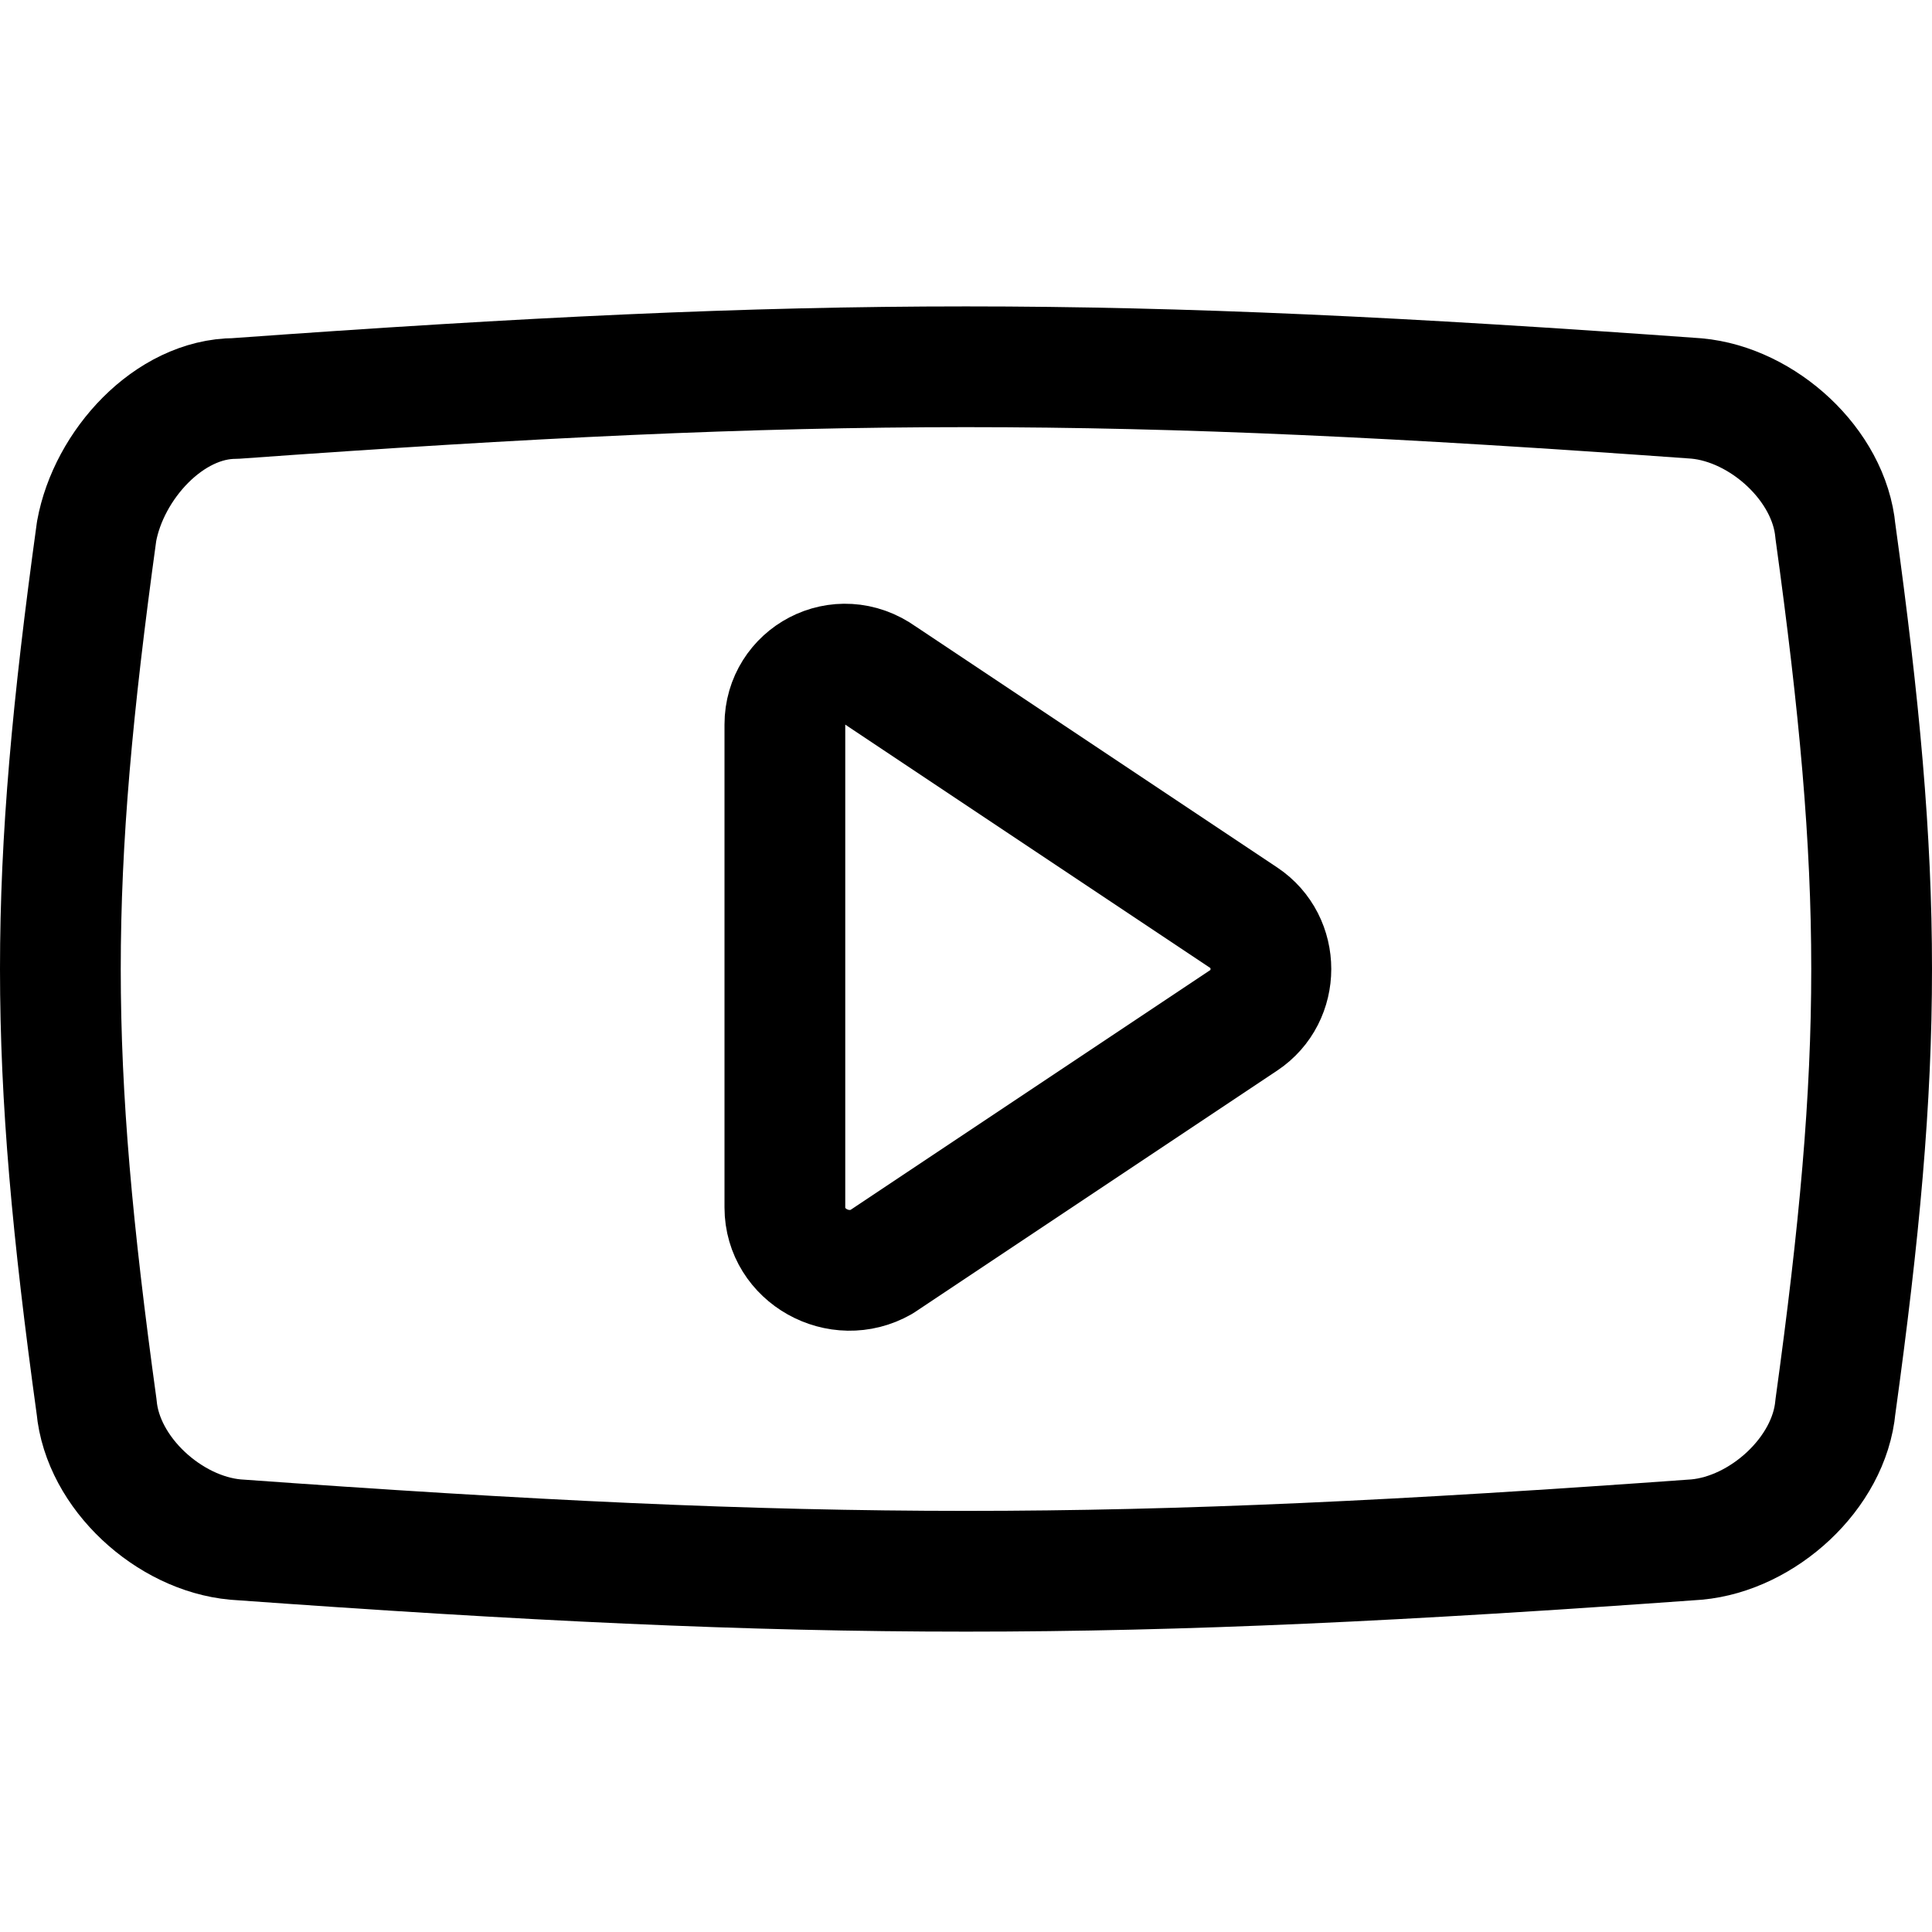
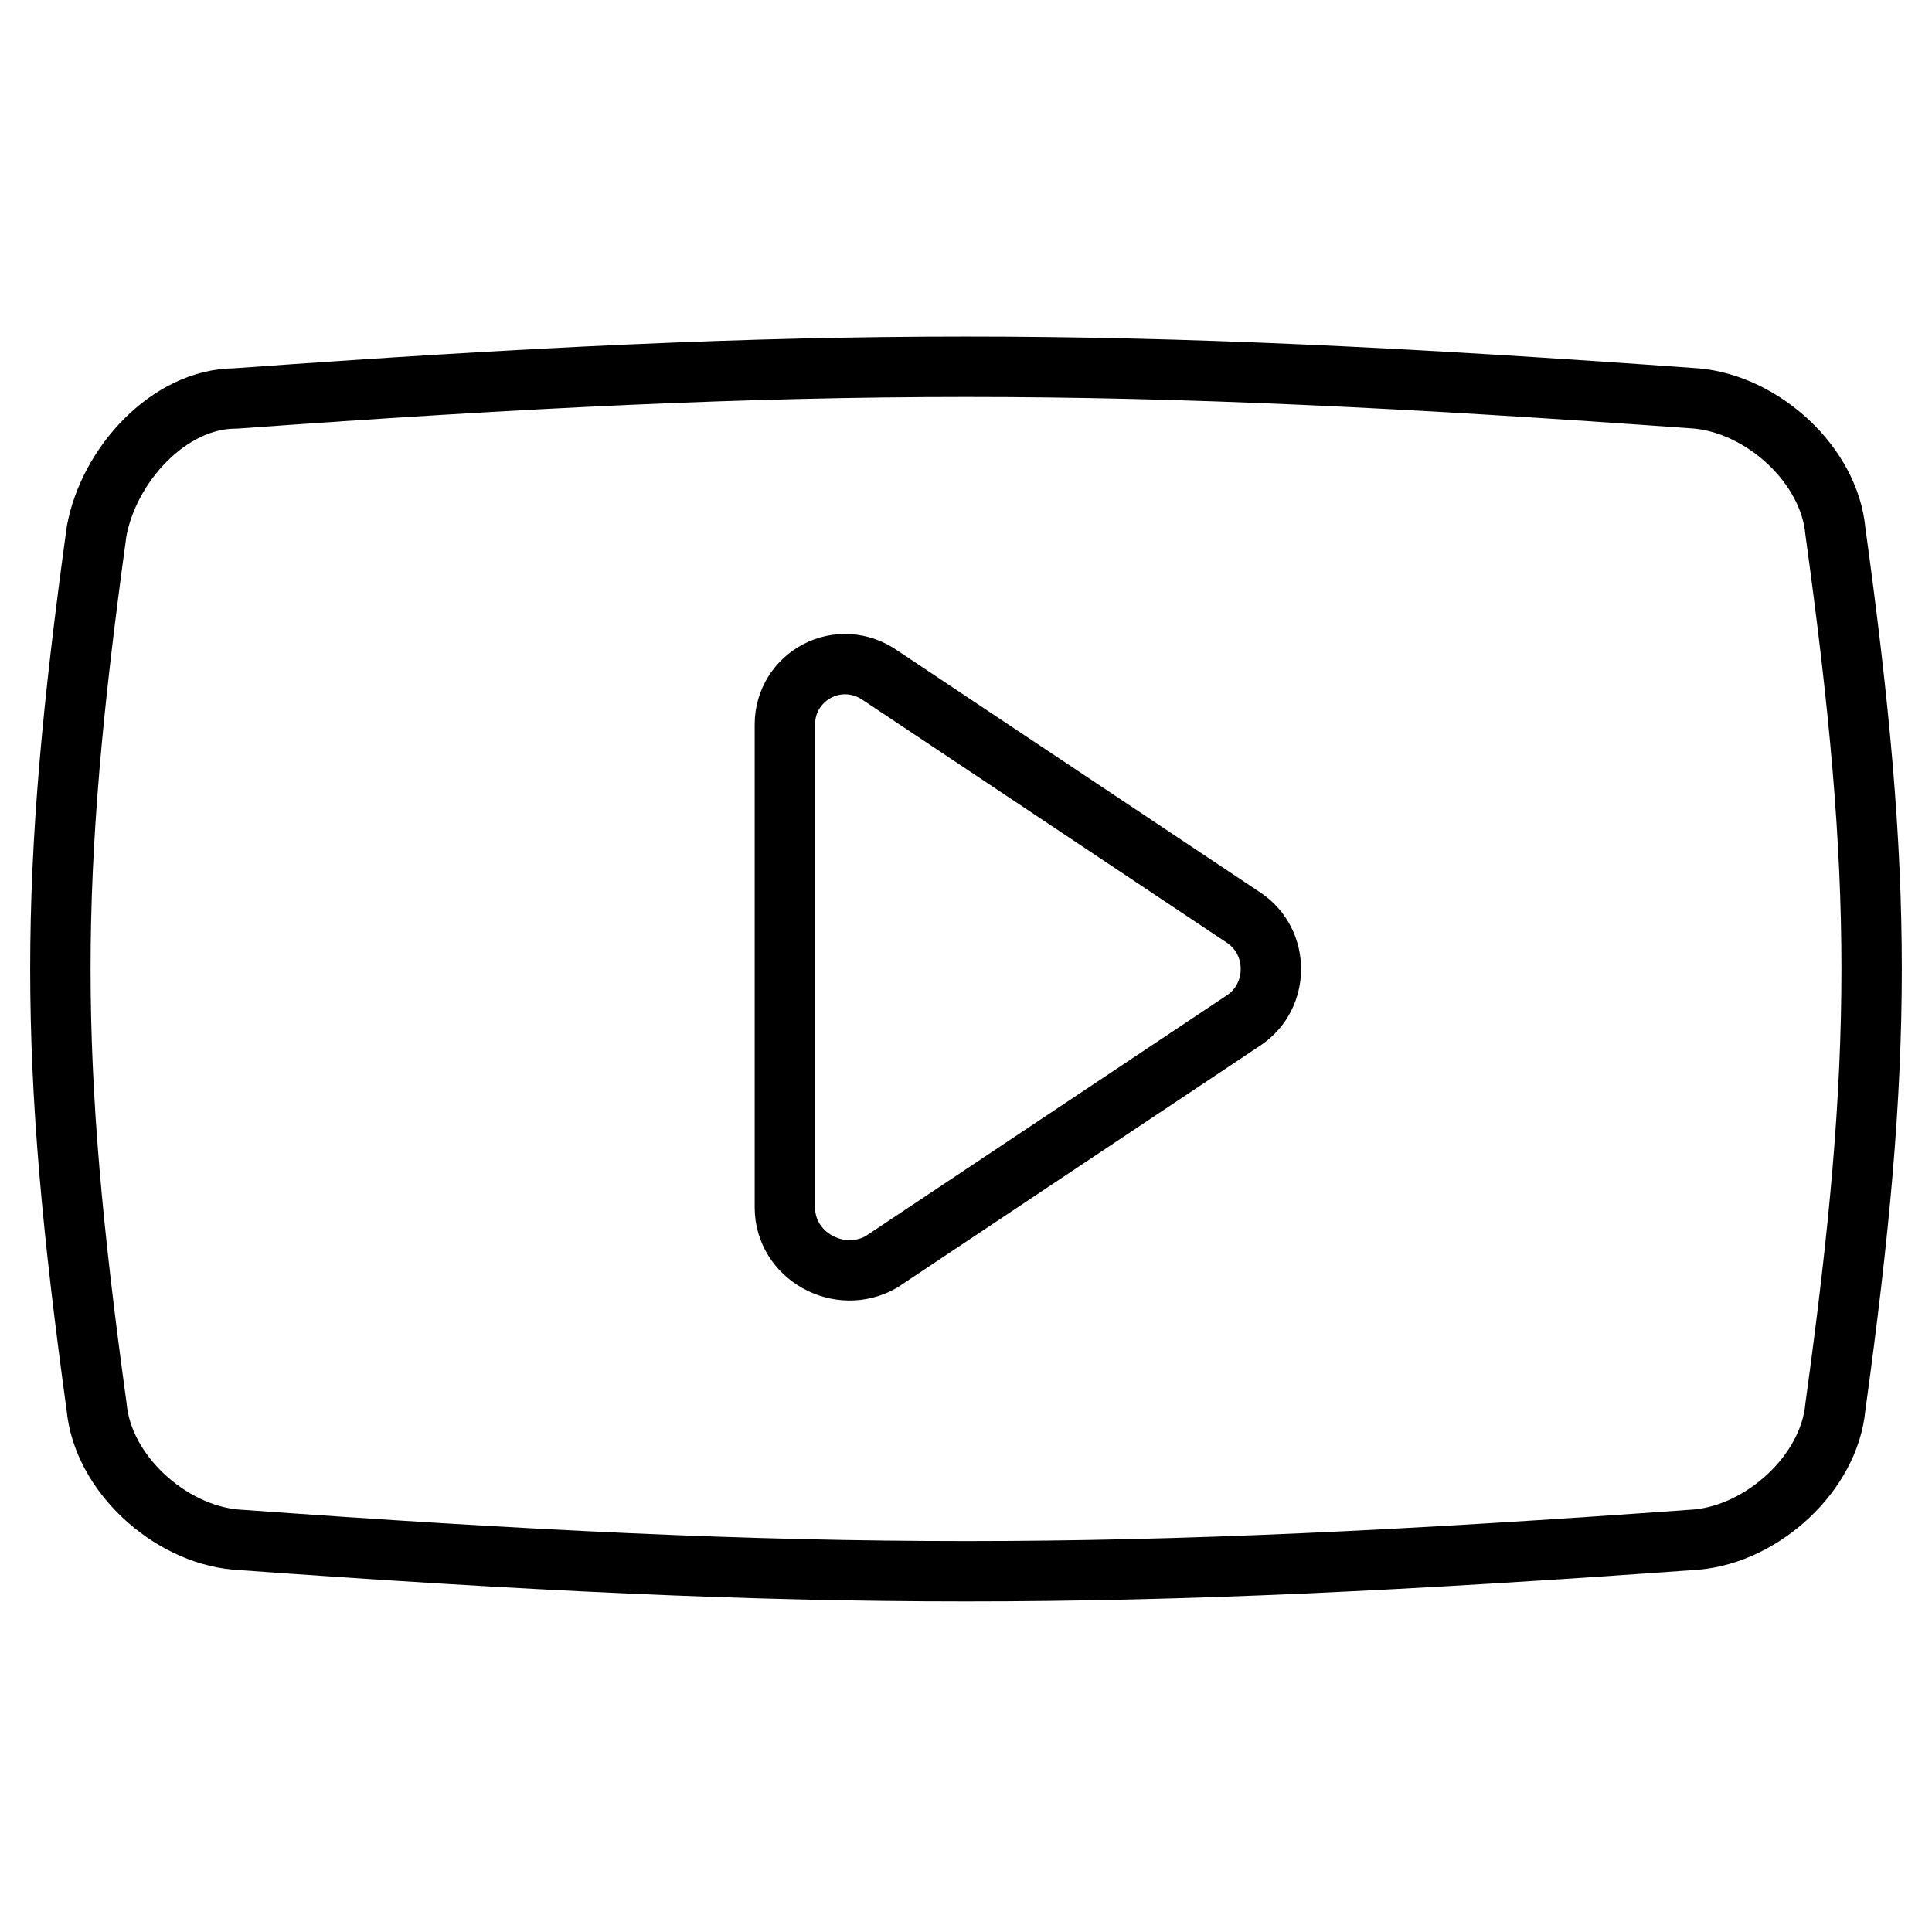
<svg xmlns="http://www.w3.org/2000/svg" version="1.1" id="Icons" viewBox="0 0 32 32" xml:space="preserve">
  <style type="text/css">
- 	.st0{fill:none;stroke:#000000;stroke-width:2;stroke-linecap:round;stroke-linejoin:round;stroke-miterlimit:10;}
- 	.st1{fill:none;stroke:#000000;stroke-width:2;}
- 	.st2{fill:none;stroke:#000000;stroke-width:2;stroke-miterlimit:10;}
+ 	.st0{fill:none;stroke:#000000;strokeWidth:2;stroke-linecap:round;stroke-linejoin:round;stroke-miterlimit:10;}
+ 	.st1{fill:none;stroke:#000000;strokeWidth:2;}
+ 	.st2{fill:none;stroke:#000000;strokeWidth:2;stroke-miterlimit:10;}
</style>
  <path class="st0" d="M13,12V20c0,0.8,0.9,1.3,1.6,0.9l6-4c0.6-0.4,0.6-1.3,0-1.7l-6-4C13.9,10.7,13,11.2,13,12z" />
  <g>
    <path class="st0" d="M28.1,25.5c-9.7,0.7-14.5,0.7-24.2,0c-1.1-0.1-2.2-1.1-2.3-2.2c-0.8-5.8-0.8-8.7,0-14.5   c0.2-1.1,1.2-2.2,2.3-2.2c9.7-0.7,14.5-0.7,24.2,0c1.1,0.1,2.2,1.1,2.3,2.2c0.8,5.8,0.8,8.7,0,14.5C30.3,24.4,29.2,25.4,28.1,25.5z   " />
  </g>
</svg>
